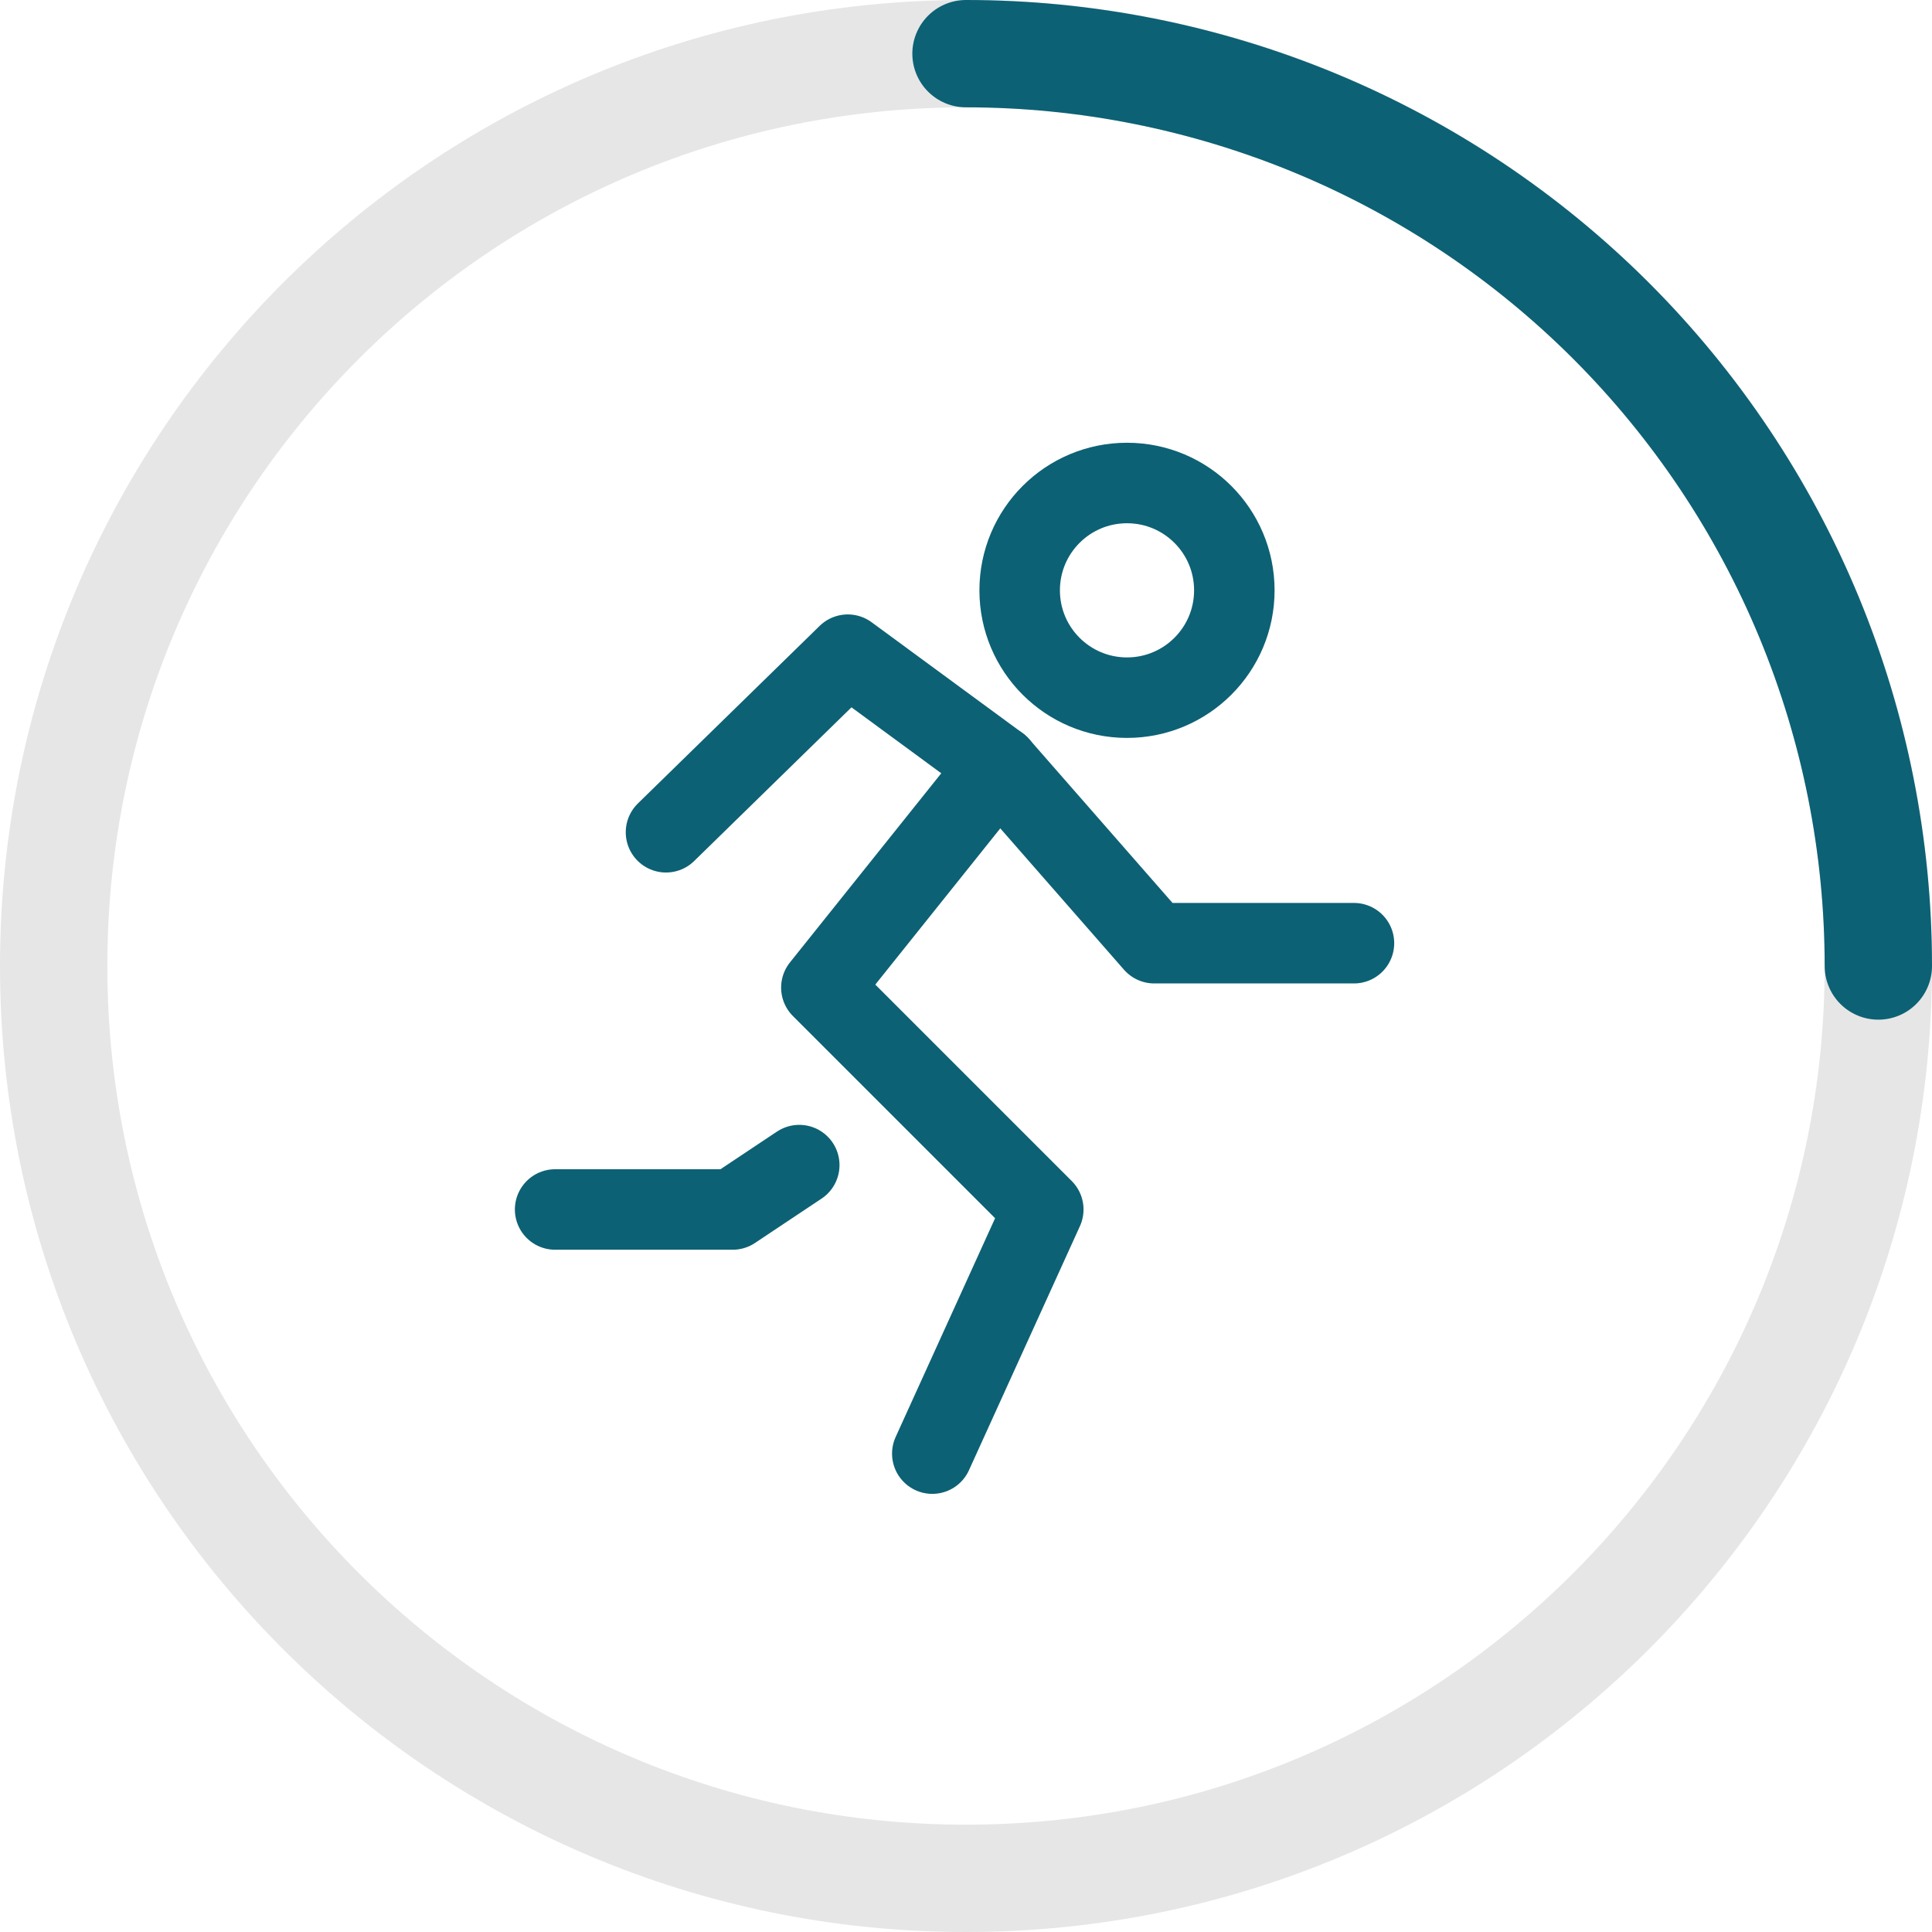
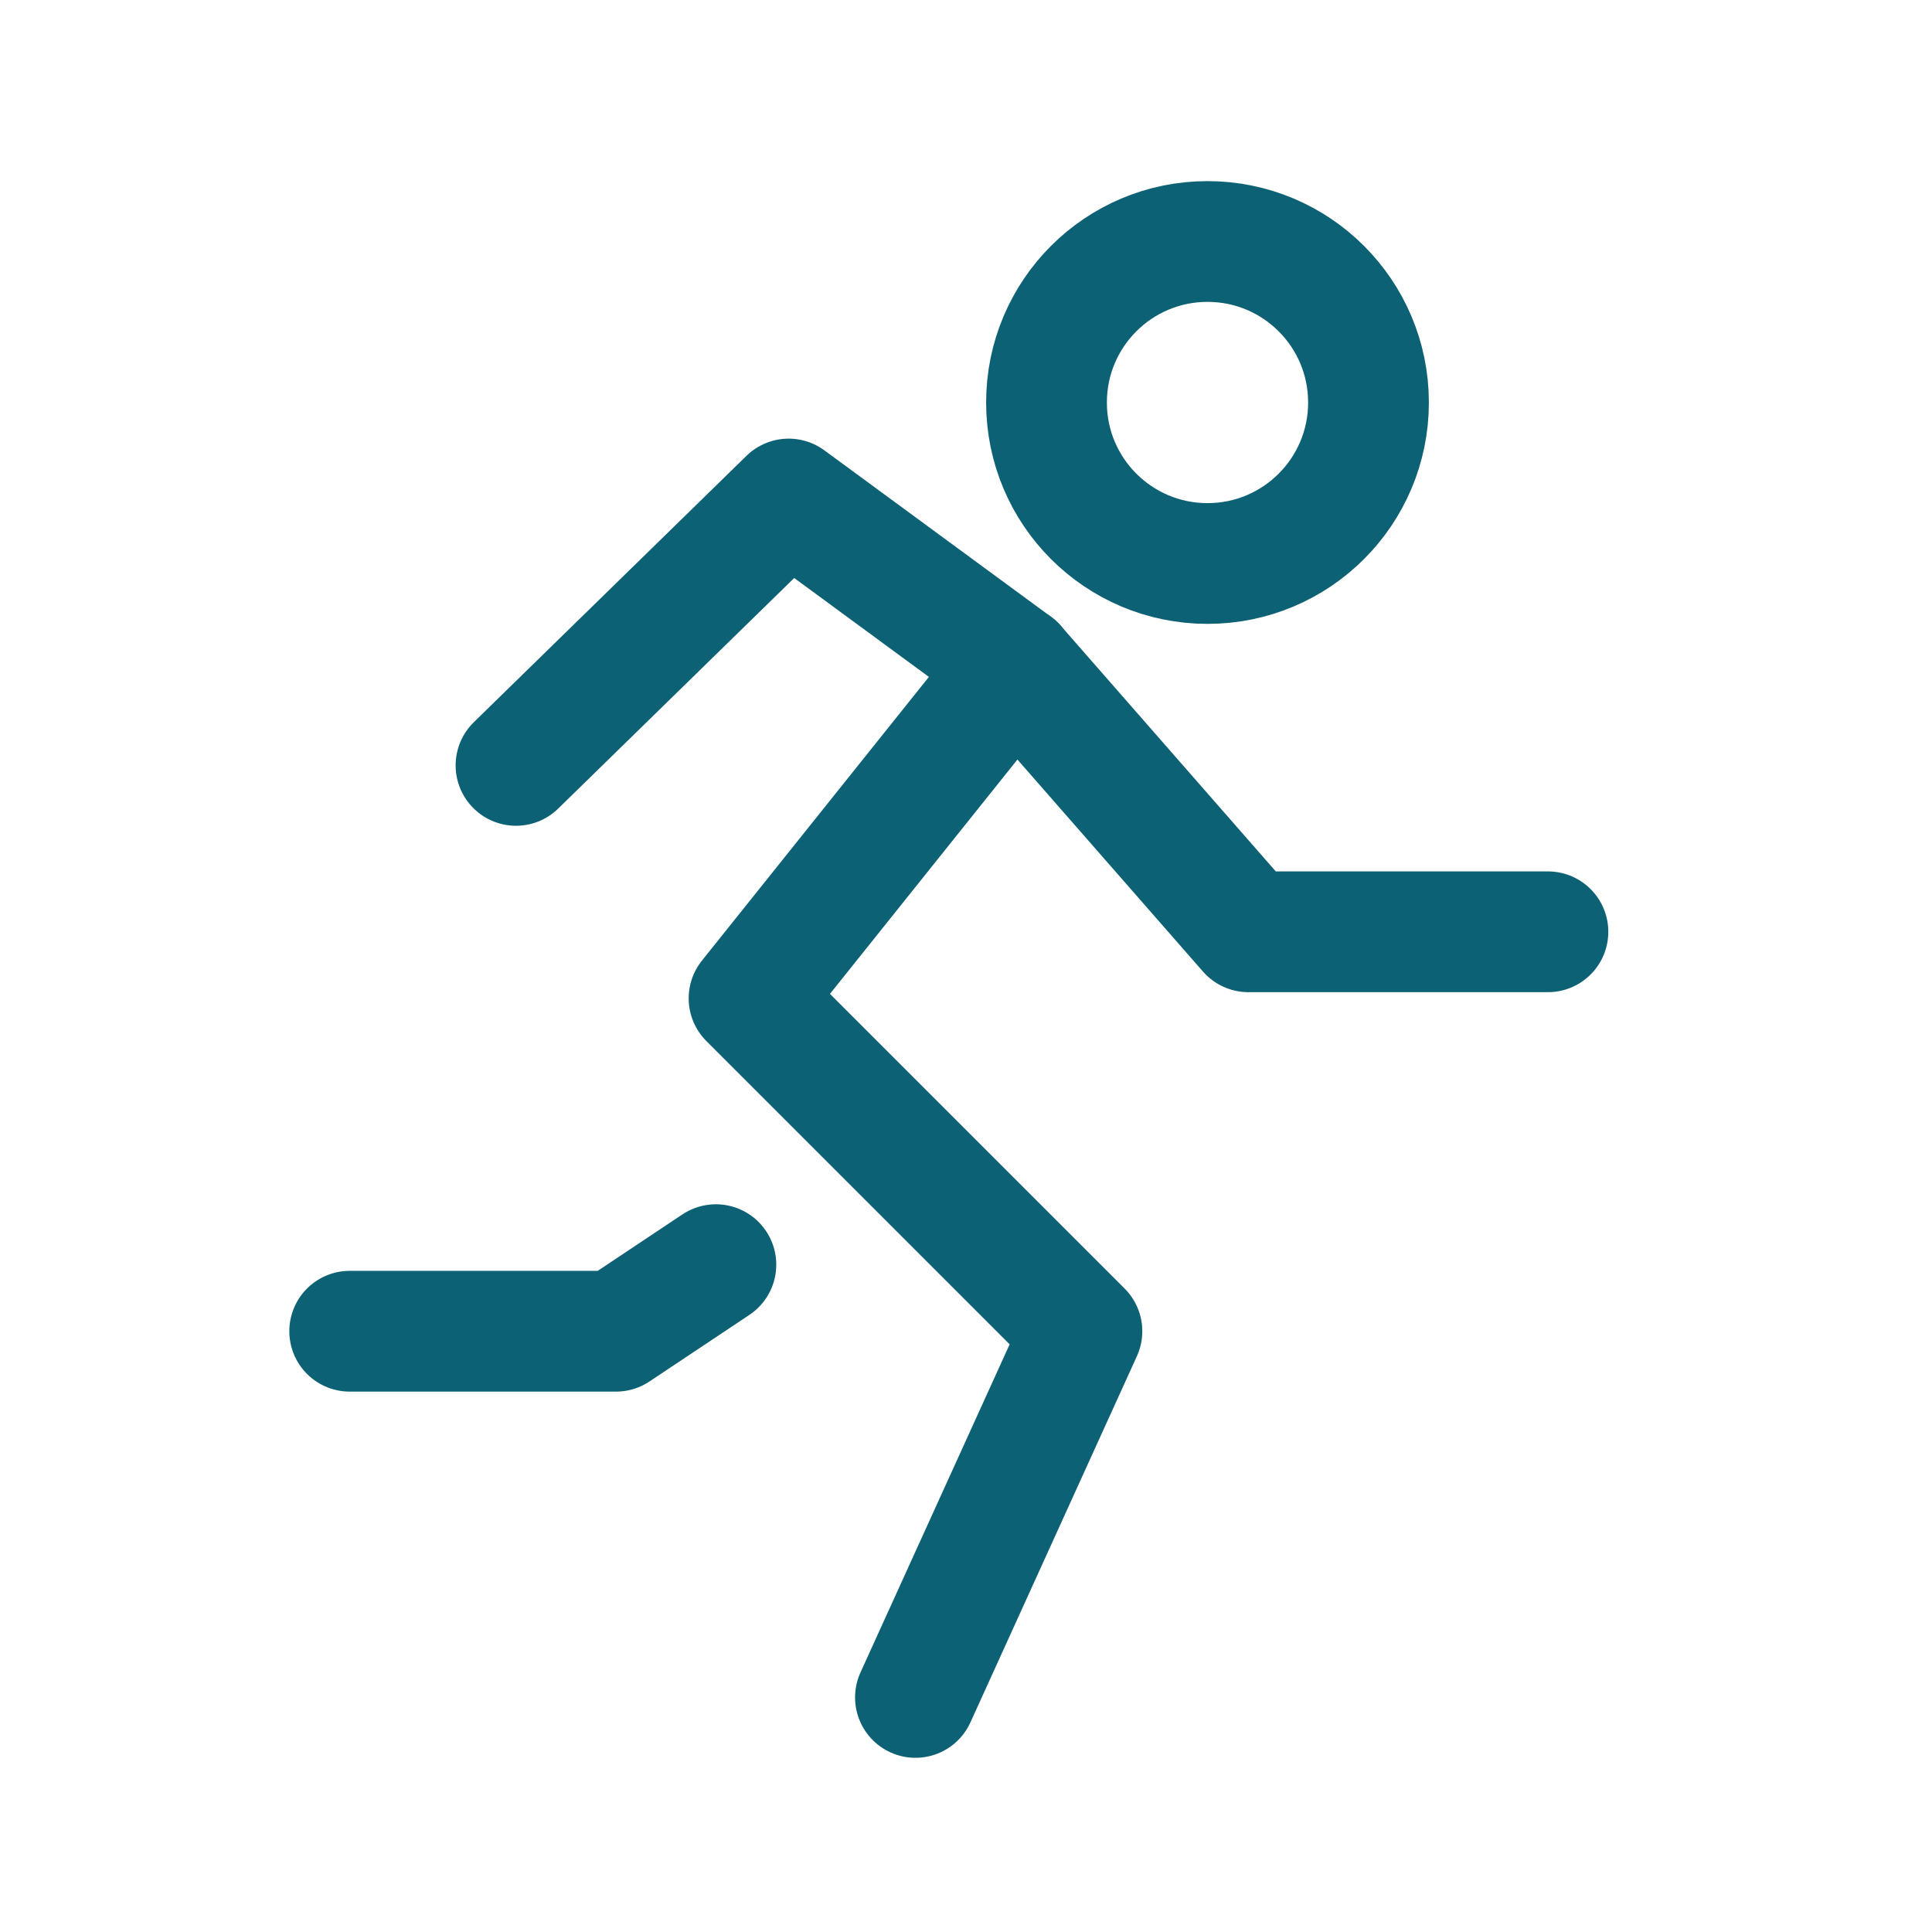
- <svg xmlns="http://www.w3.org/2000/svg" preserveAspectRatio="none" overflow="visible" style="display: block;" width="36" height="36" viewBox="0 0 36 36" fill="none">
-   <g id="Circle - Loader">
-     <circle id="Ellipse 1" cx="18" cy="18" r="17" stroke="black" stroke-opacity="0.1" stroke-width="2" />
-     <g id="running">
-       <path id="Vector" d="M21 13C22.105 13 23 12.105 23 11C23 9.895 22.105 9 21 9C19.895 9 19 9.895 19 11C19 12.105 19.895 13 21 13Z" stroke="#0D6174" stroke-width="1.5" stroke-linecap="round" stroke-linejoin="round" />
-       <path id="Vector_2" d="M18.613 14.267L15.305 18.402L19.44 22.537L17.372 27.086" stroke="#0D6174" stroke-width="1.5" stroke-linecap="round" stroke-linejoin="round" />
-       <path id="Vector_3" d="M12.41 15.508L15.797 12.199L18.613 14.267L21.508 17.575H25.229" stroke="#0D6174" stroke-width="1.5" stroke-linecap="round" stroke-linejoin="round" />
-       <path id="Vector_4" d="M14.893 21.71L13.652 22.537H10.344" stroke="#0D6174" stroke-width="1.5" stroke-linecap="round" stroke-linejoin="round" />
-     </g>
-     <path id="Ellipse 4" d="M18 1C20.233 1 22.443 1.44 24.506 2.294C26.568 3.148 28.442 4.401 30.021 5.979C31.599 7.558 32.852 9.432 33.706 11.494C34.56 13.557 35 15.768 35 18" stroke="#0D6174" stroke-width="2" stroke-linecap="round" />
+ <svg xmlns="http://www.w3.org/2000/svg" width="24" height="24" viewBox="6 6 24 24" fill="none">
+   <g id="running">
+     <path id="Vector" d="M21 13C22.105 13 23 12.105 23 11C23 9.895 22.105 9 21 9C19.895 9 19 9.895 19 11C19 12.105 19.895 13 21 13Z" stroke="#0D6174" stroke-width="1.5" stroke-linecap="round" stroke-linejoin="round" />
+     <path id="Vector_2" d="M18.613 14.267L15.305 18.402L19.44 22.537L17.372 27.086" stroke="#0D6174" stroke-width="1.5" stroke-linecap="round" stroke-linejoin="round" />
+     <path id="Vector_3" d="M12.41 15.508L15.797 12.199L18.613 14.267L21.508 17.575H25.229" stroke="#0D6174" stroke-width="1.5" stroke-linecap="round" stroke-linejoin="round" />
+     <path id="Vector_4" d="M14.893 21.71L13.652 22.537H10.344" stroke="#0D6174" stroke-width="1.5" stroke-linecap="round" stroke-linejoin="round" />
  </g>
</svg>
